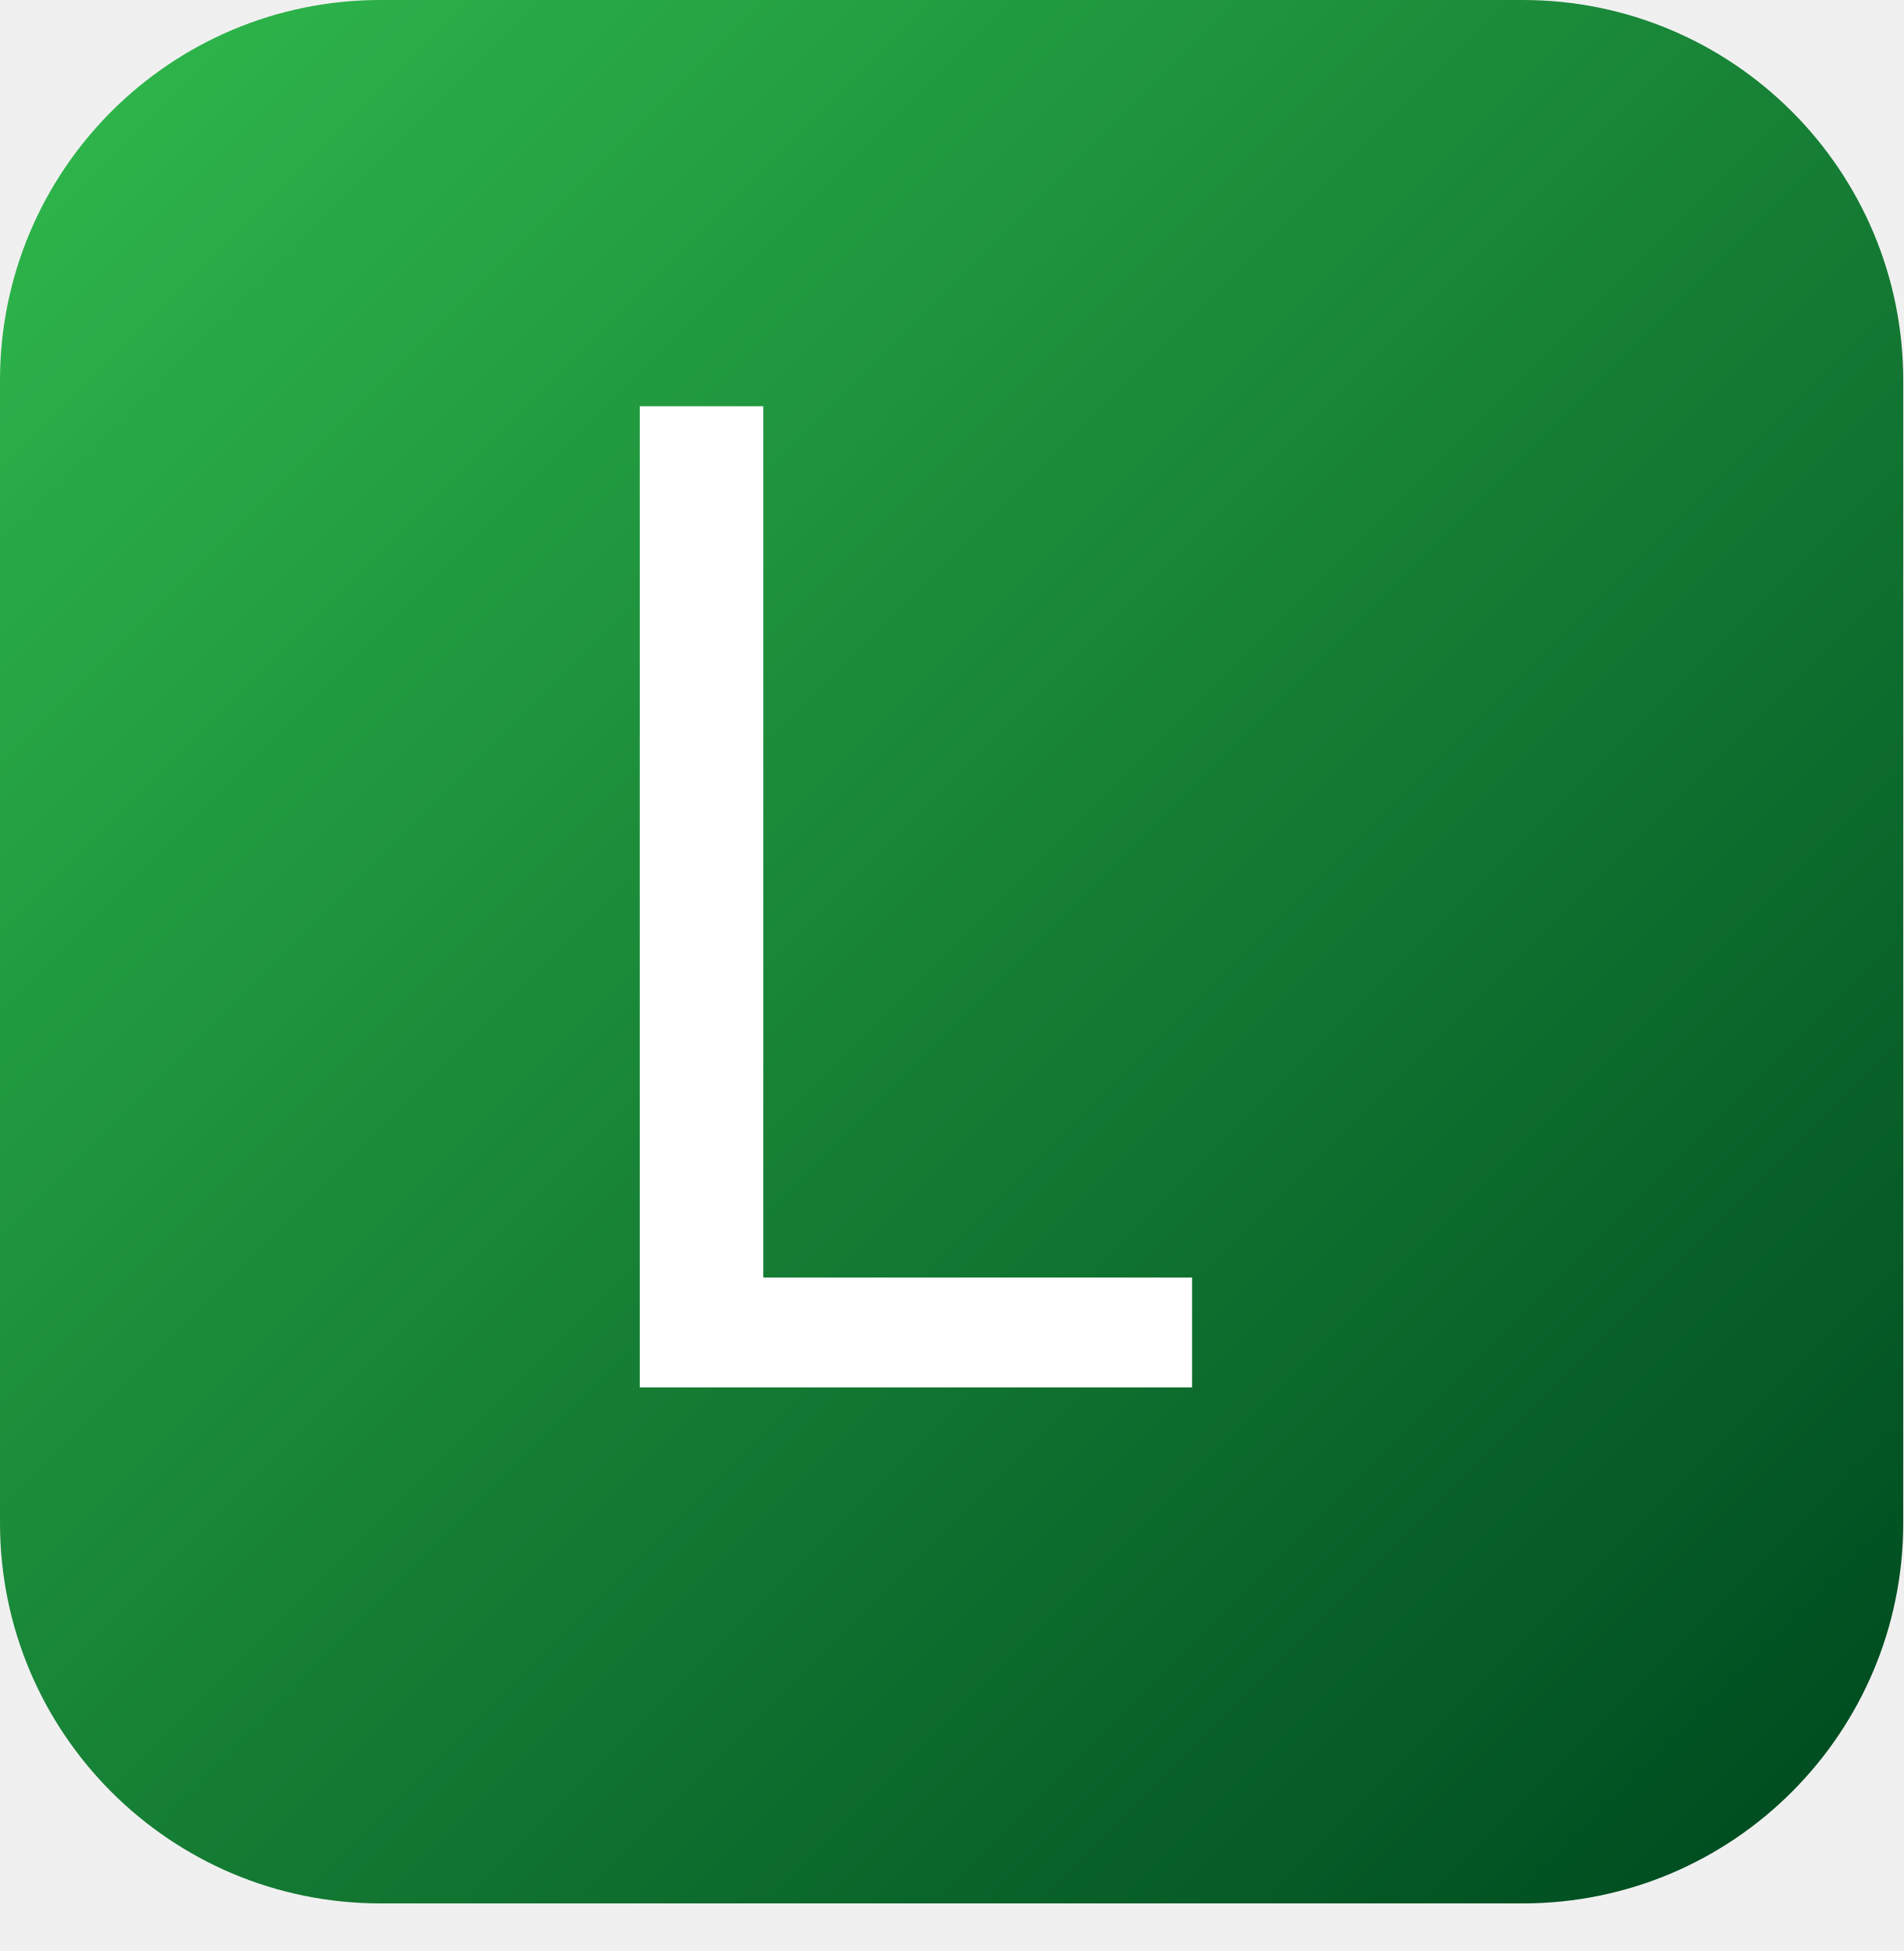
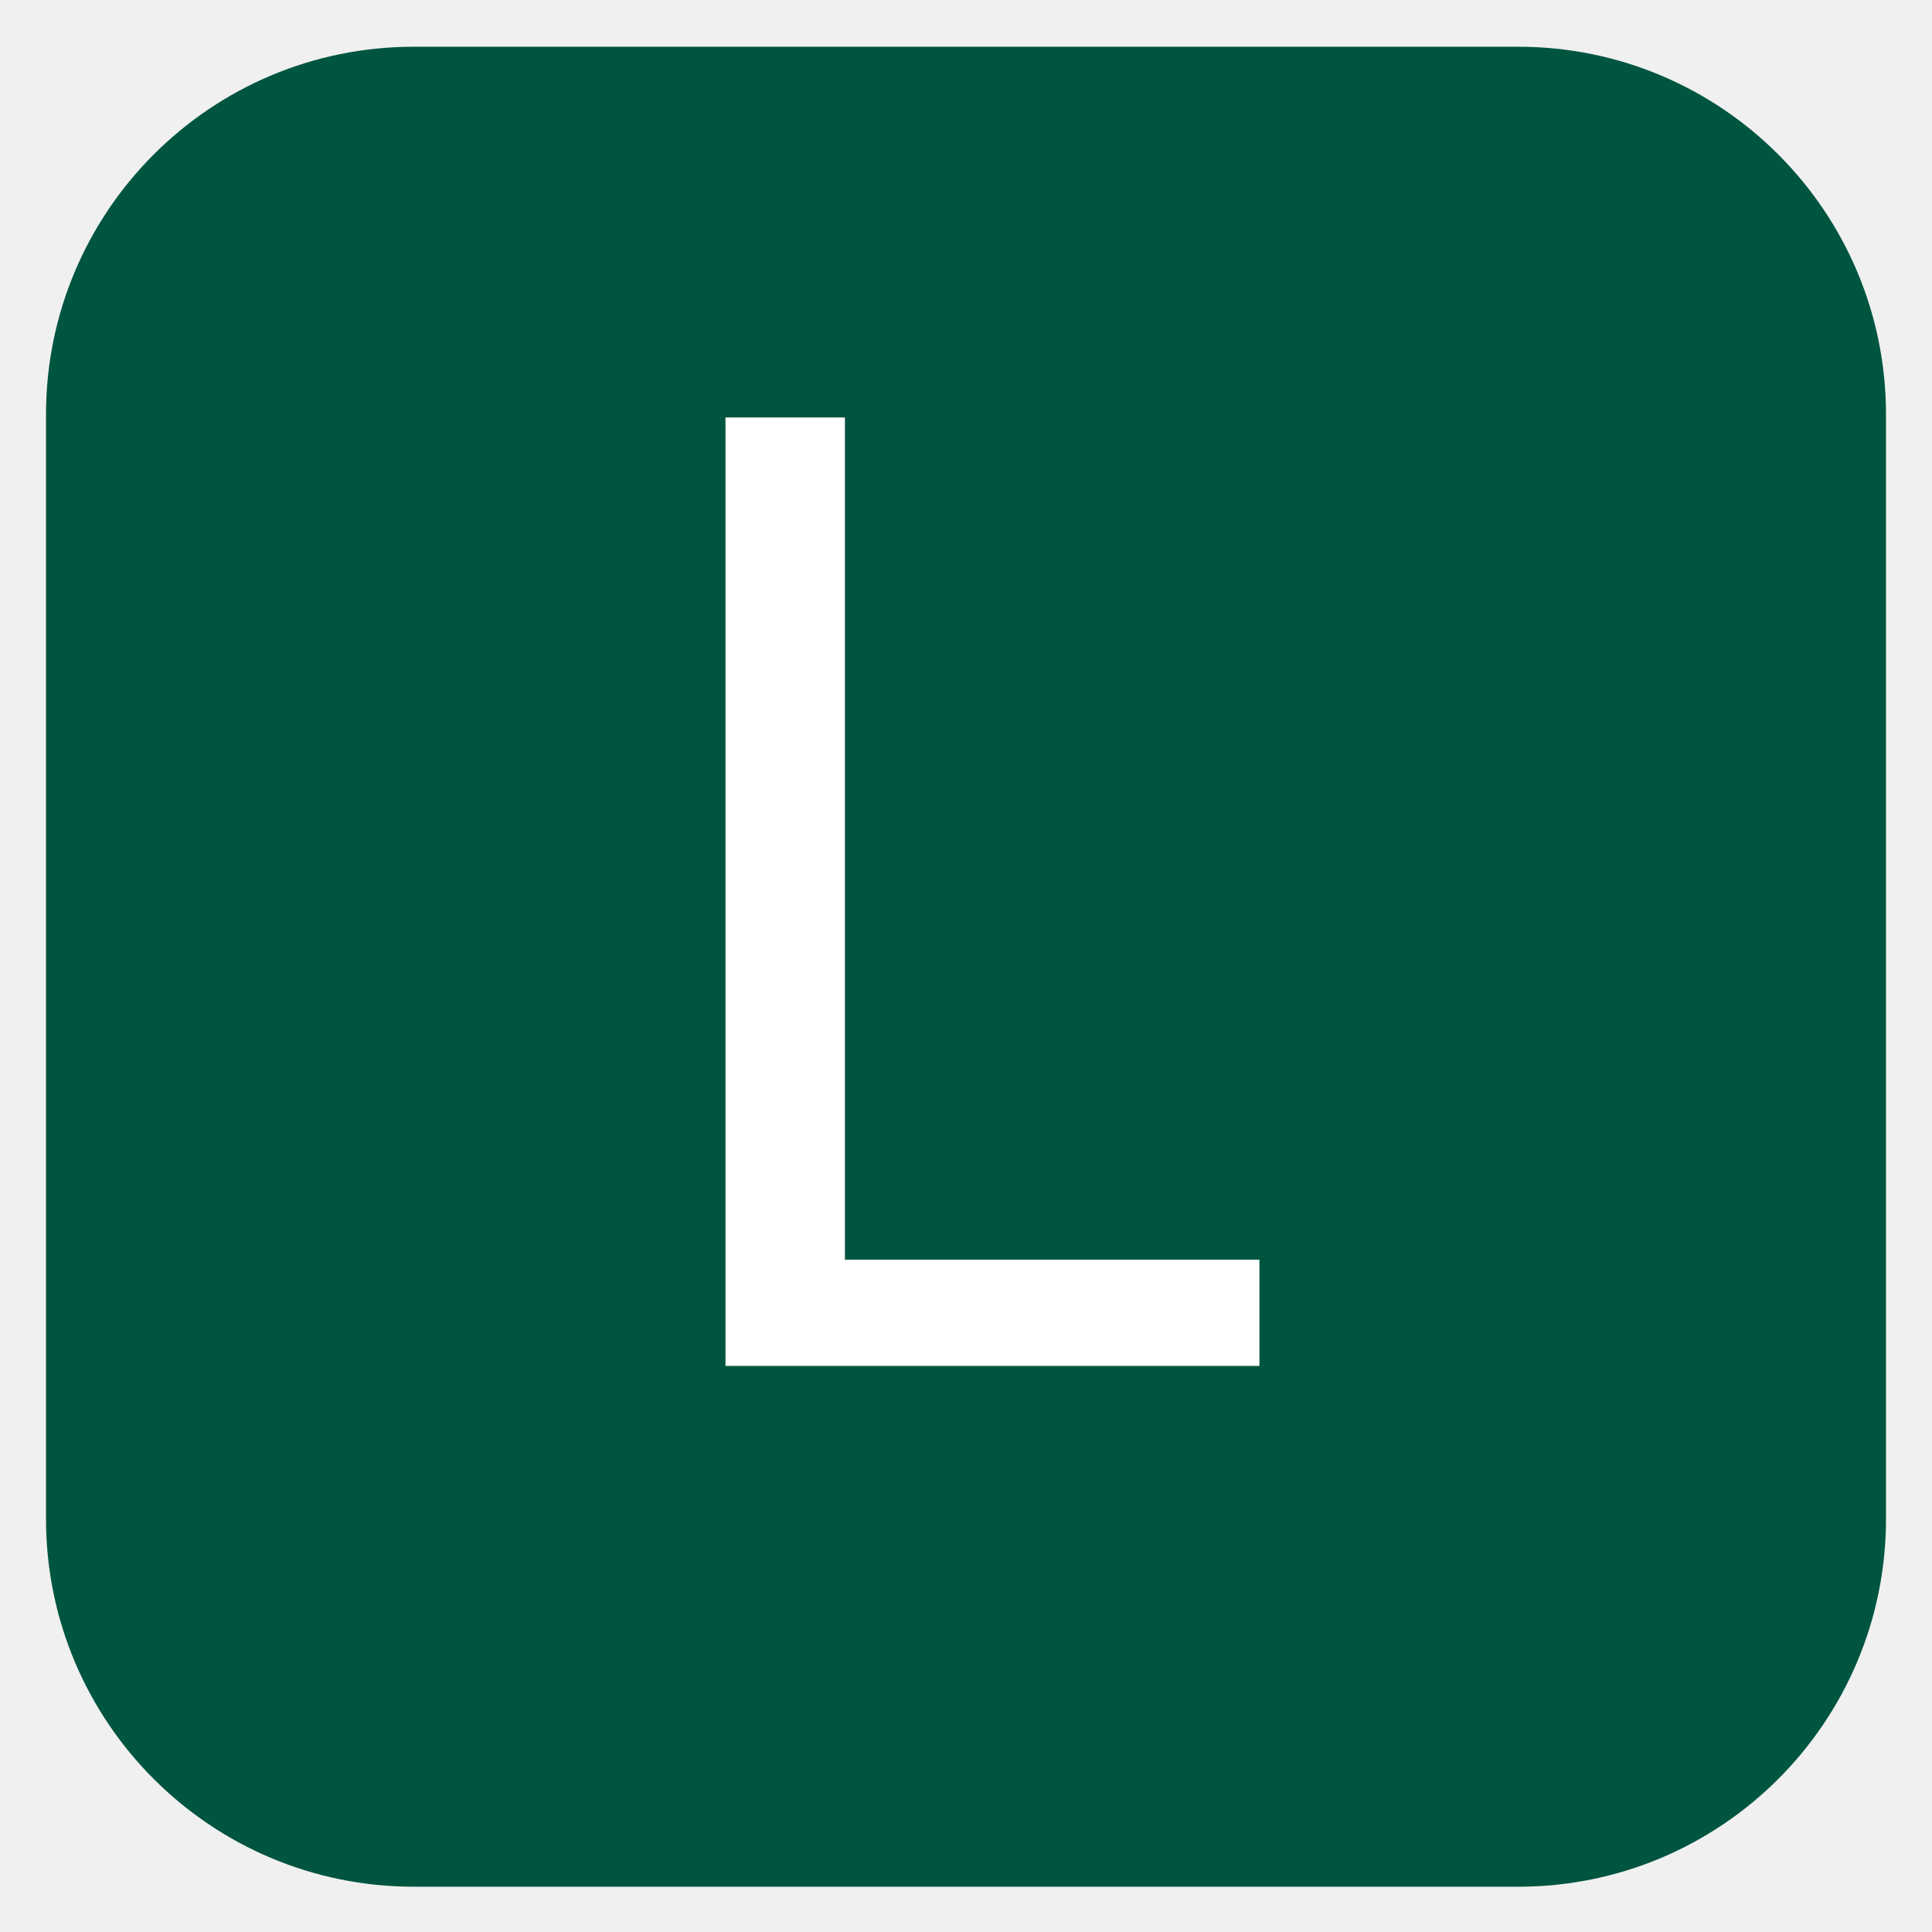
- <svg xmlns="http://www.w3.org/2000/svg" id="Layer_1" data-name="Layer 1" viewBox="0 0 152.38 156.19">
+ <svg xmlns="http://www.w3.org/2000/svg" id="Layer_1" data-name="Layer 1" viewBox="0 0 160 160">
  <defs>
    <style>
      .cls-1 {
-         fill: #fff;
-         font-family: RageItalic, 'Rage Italic';
-         font-size: 110px;
+         fill: #005540;
      }

      .cls-2 {
-         fill: url(#linear-gradient);
+         fill: #fff;
+         font-family: MicrosoftSansSerif, 'Microsoft Sans Serif';
+         font-size: 110px;
      }
    </style>
-     <linearGradient id="linear-gradient" x1="8.92" y1="8.92" x2="143.46" y2="143.46" gradientUnits="userSpaceOnUse">
-       <stop offset="0" stop-color="#2db34a" />
-       <stop offset="1" stop-color="#004e21" />
-     </linearGradient>
  </defs>
-   <rect class="cls-2" width="152.38" height="152.38" rx="30.46" ry="30.46" />
-   <text class="cls-1" transform="translate(40.55 111.07)">
+   <rect class="cls-1" x="3.81" y="3.87" width="152.38" height="152.38" rx="30.46" ry="30.46" />
+   <text class="cls-2" transform="translate(49.41 113.12)">
    <tspan x="0" y="0">L</tspan>
  </text>
</svg>
